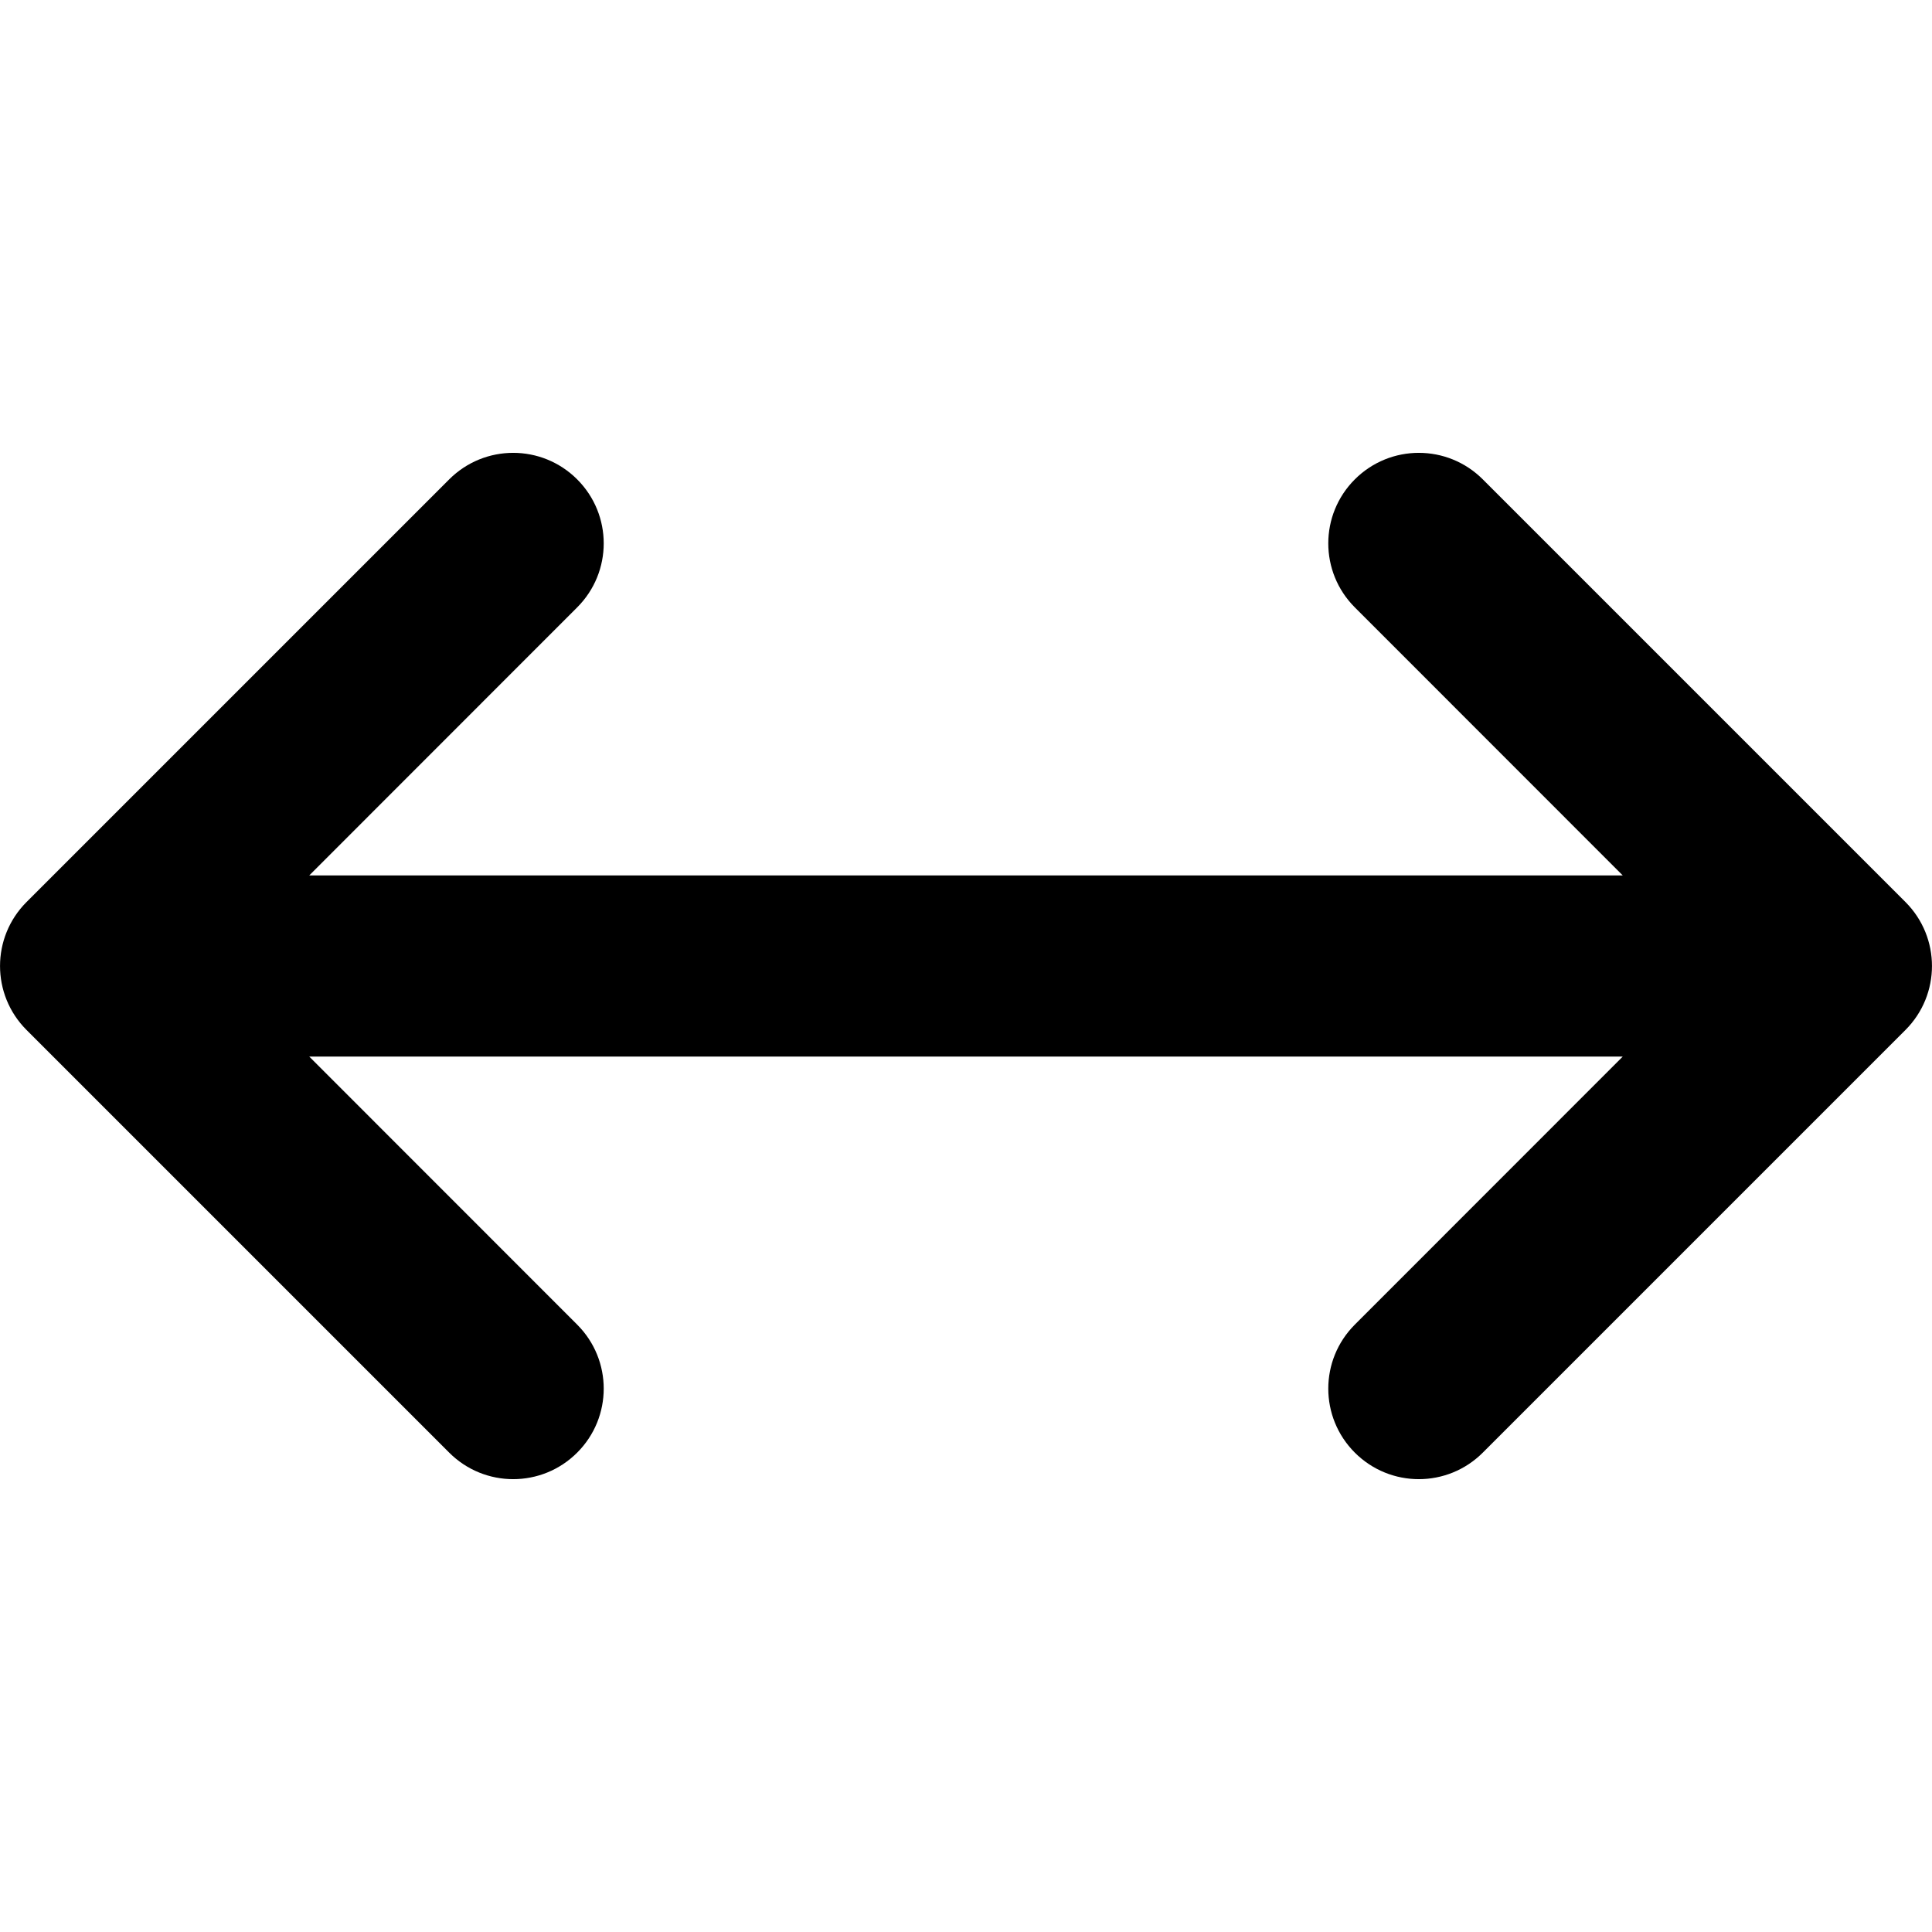
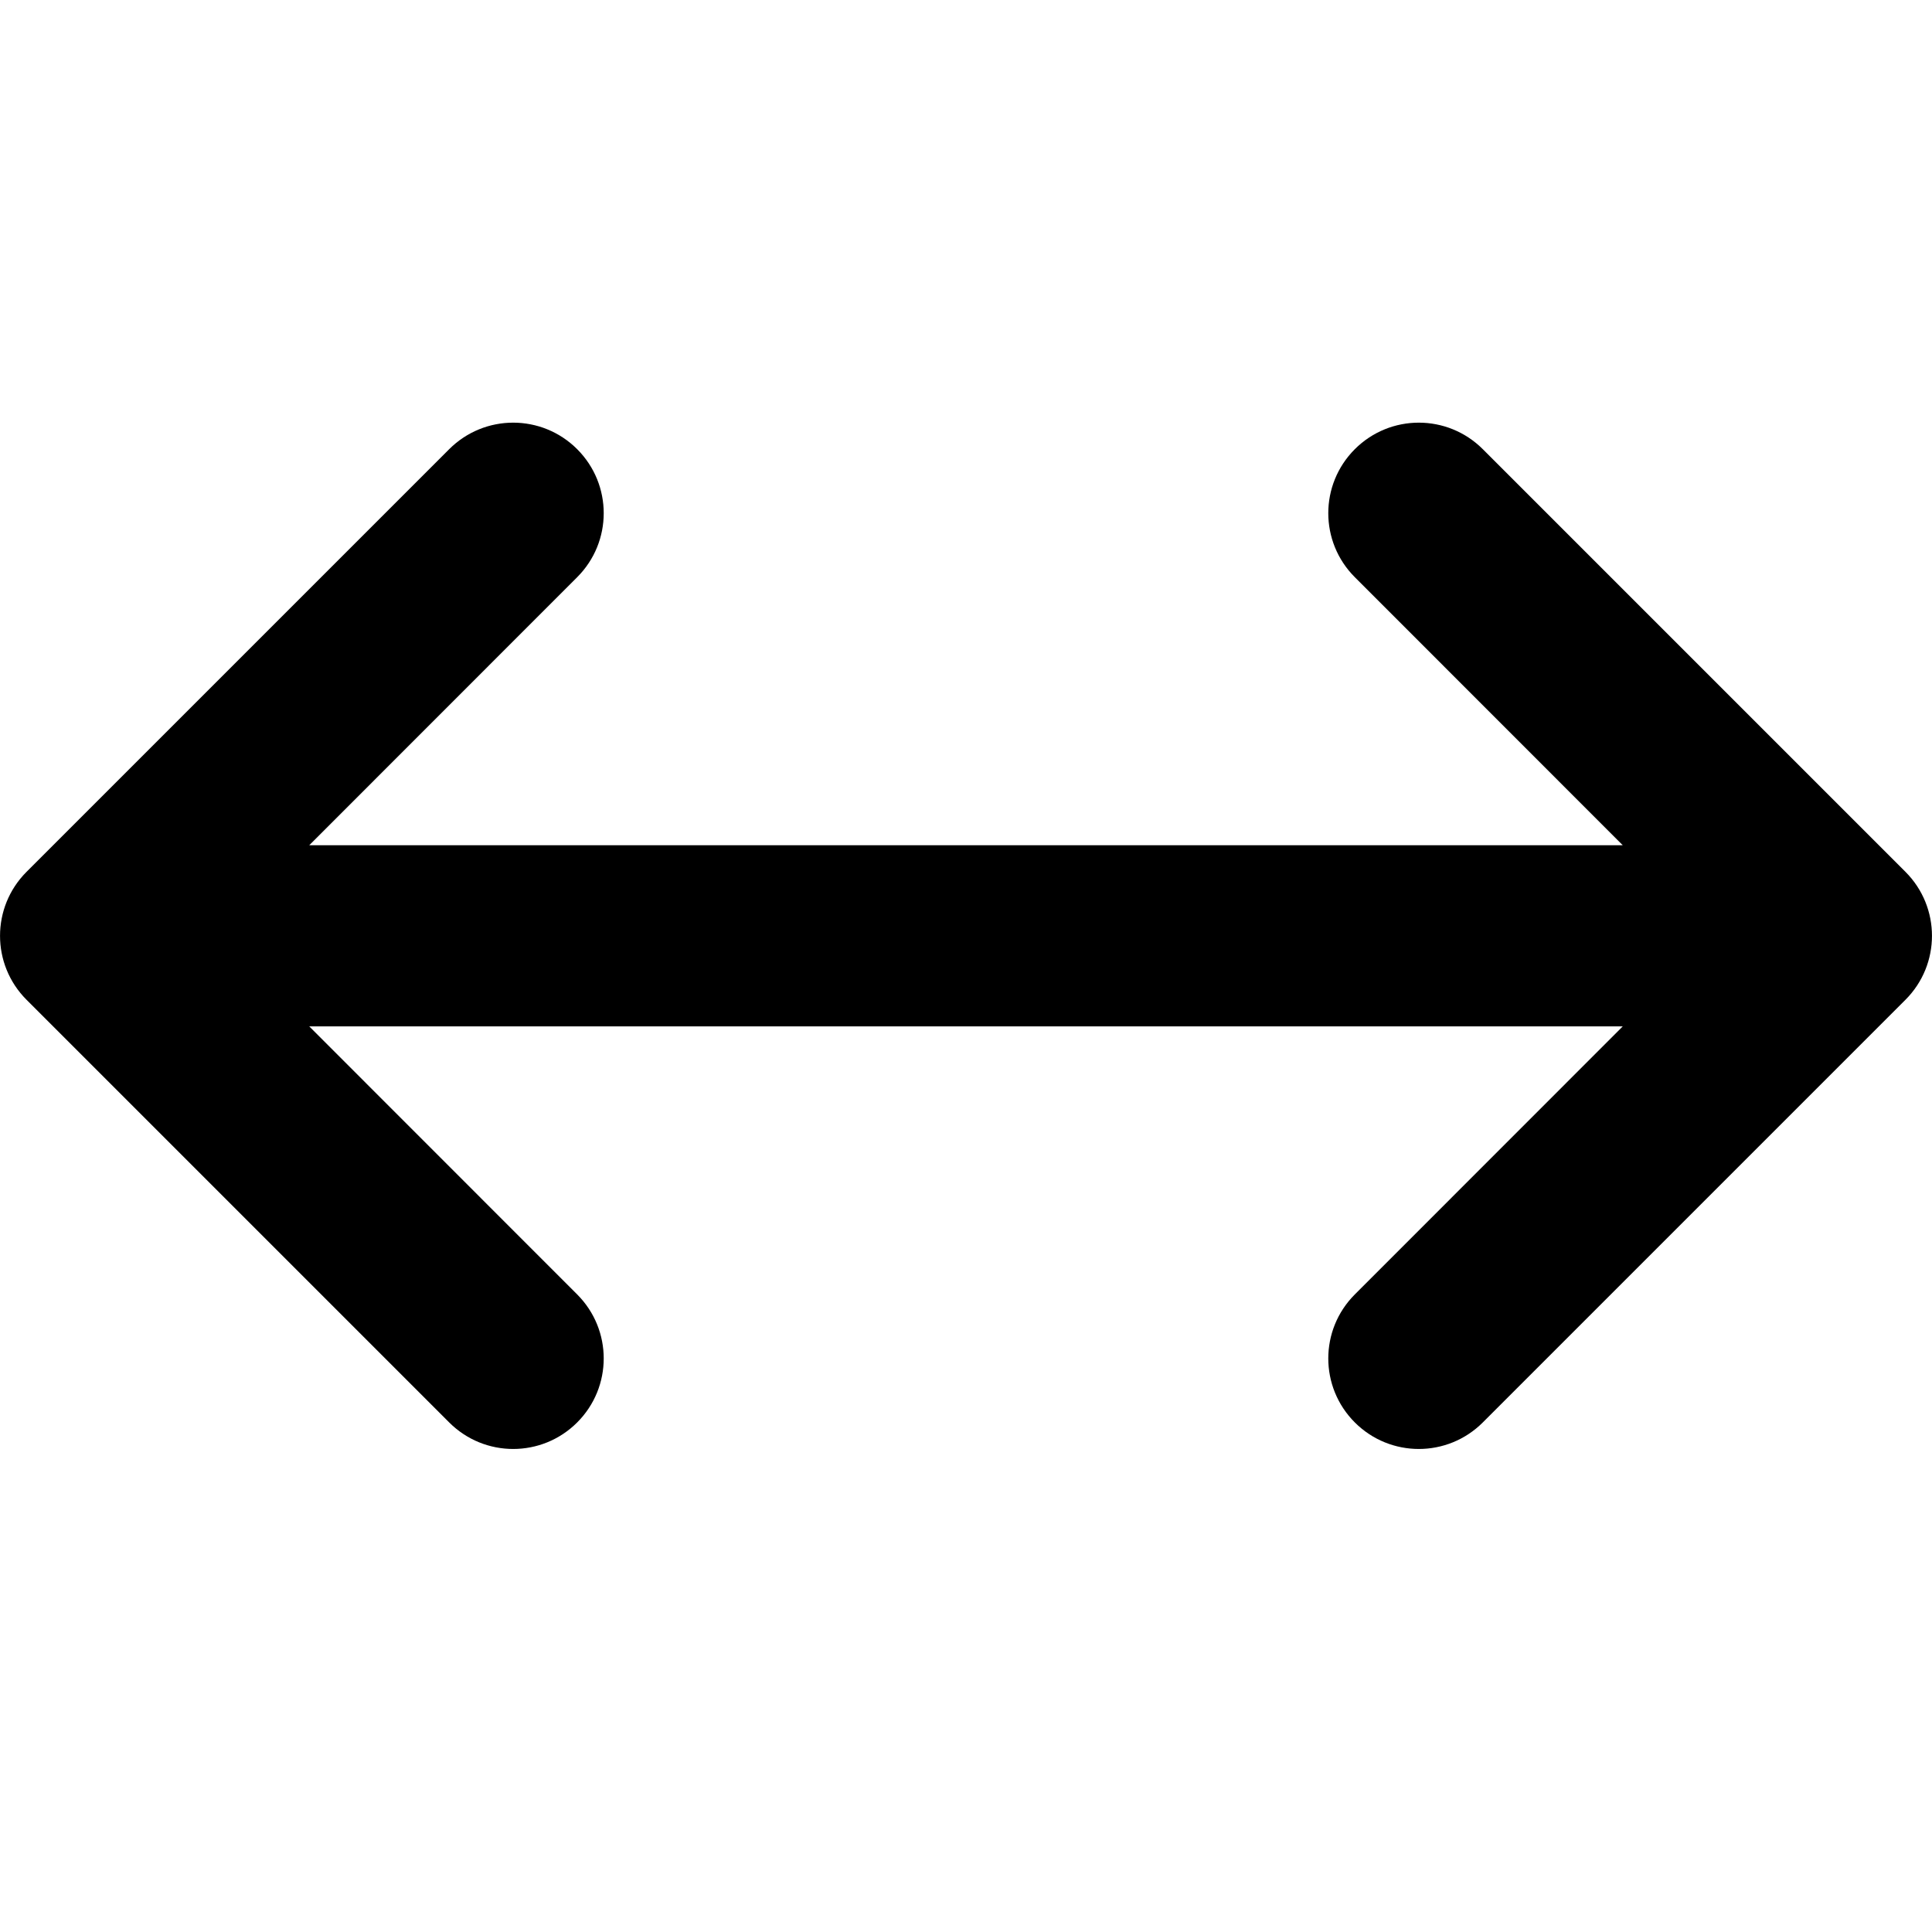
<svg xmlns="http://www.w3.org/2000/svg" width="16" height="16" viewBox="0 0 16 16">
-   <path fill-rule="evenodd" clip-rule="evenodd" d="M3.72 3.97C4.013 3.677 4.487 3.677 4.78 3.97C5.073 4.263 5.073 4.737 4.78 5.03L2.561 7.25H13.439L11.22 5.03C10.927 4.737 10.927 4.263 11.22 3.97C11.513 3.677 11.987 3.677 12.28 3.97L15.78 7.47C16.073 7.763 16.073 8.237 15.78 8.53L12.28 12.03C11.987 12.323 11.513 12.323 11.22 12.03C10.927 11.737 10.927 11.263 11.22 10.97L13.439 8.75H2.561L4.78 10.97C5.073 11.263 5.073 11.737 4.78 12.03C4.487 12.323 4.013 12.323 3.72 12.03L0.22 8.53C-0.073 8.237 -0.073 7.763 0.22 7.47L3.72 3.97Z" />
+   <path fill-rule="evenodd" clip-rule="evenodd" d="M3.72 3.72C4.013 3.427 4.487 3.427 4.78 3.72C5.073 4.013 5.073 4.487 4.78 4.78L2.561 7H13.439L11.22 4.78C10.927 4.487 10.927 4.013 11.22 3.72C11.513 3.427 11.987 3.427 12.28 3.72L15.78 7.22C16.073 7.513 16.073 7.987 15.78 8.28L12.28 11.78C11.987 12.073 11.513 12.073 11.22 11.78C10.927 11.487 10.927 11.013 11.22 10.72L13.439 8.5H2.561L4.78 10.72C5.073 11.013 5.073 11.487 4.78 11.78C4.487 12.073 4.013 12.073 3.72 11.78L0.22 8.28C-0.073 7.987 -0.073 7.513 0.22 7.22L3.72 3.72Z" />
</svg>
